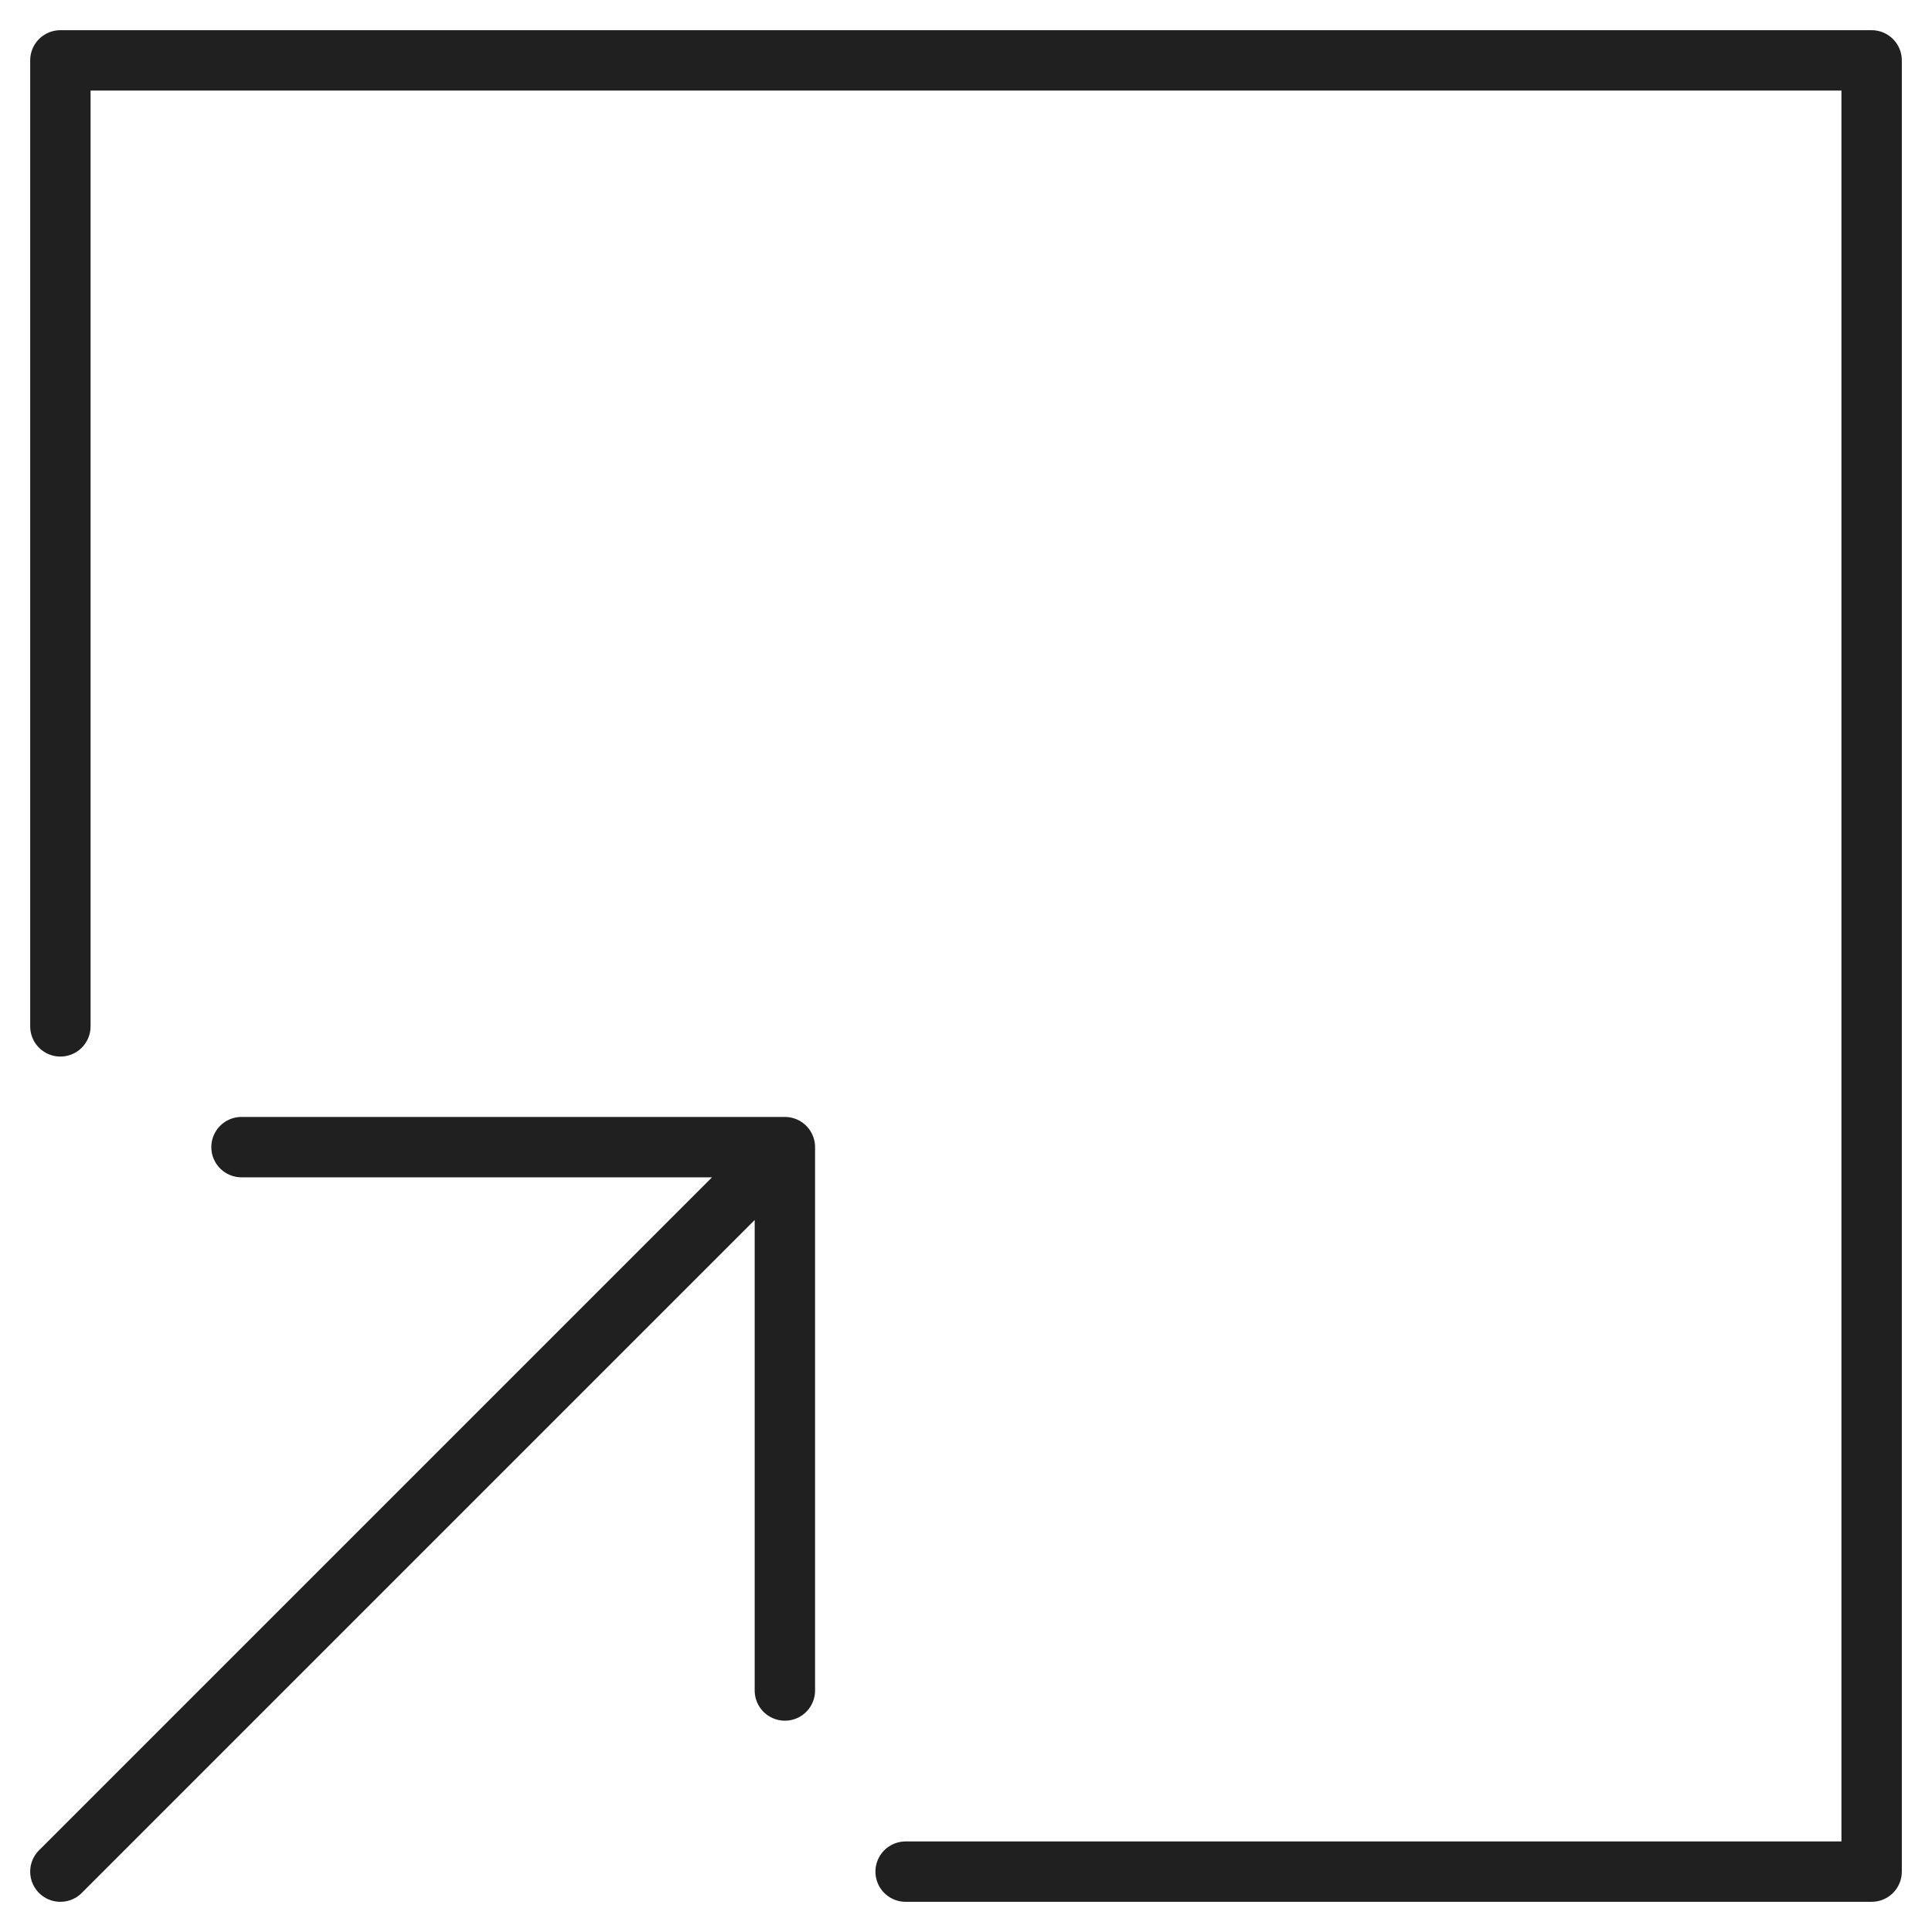
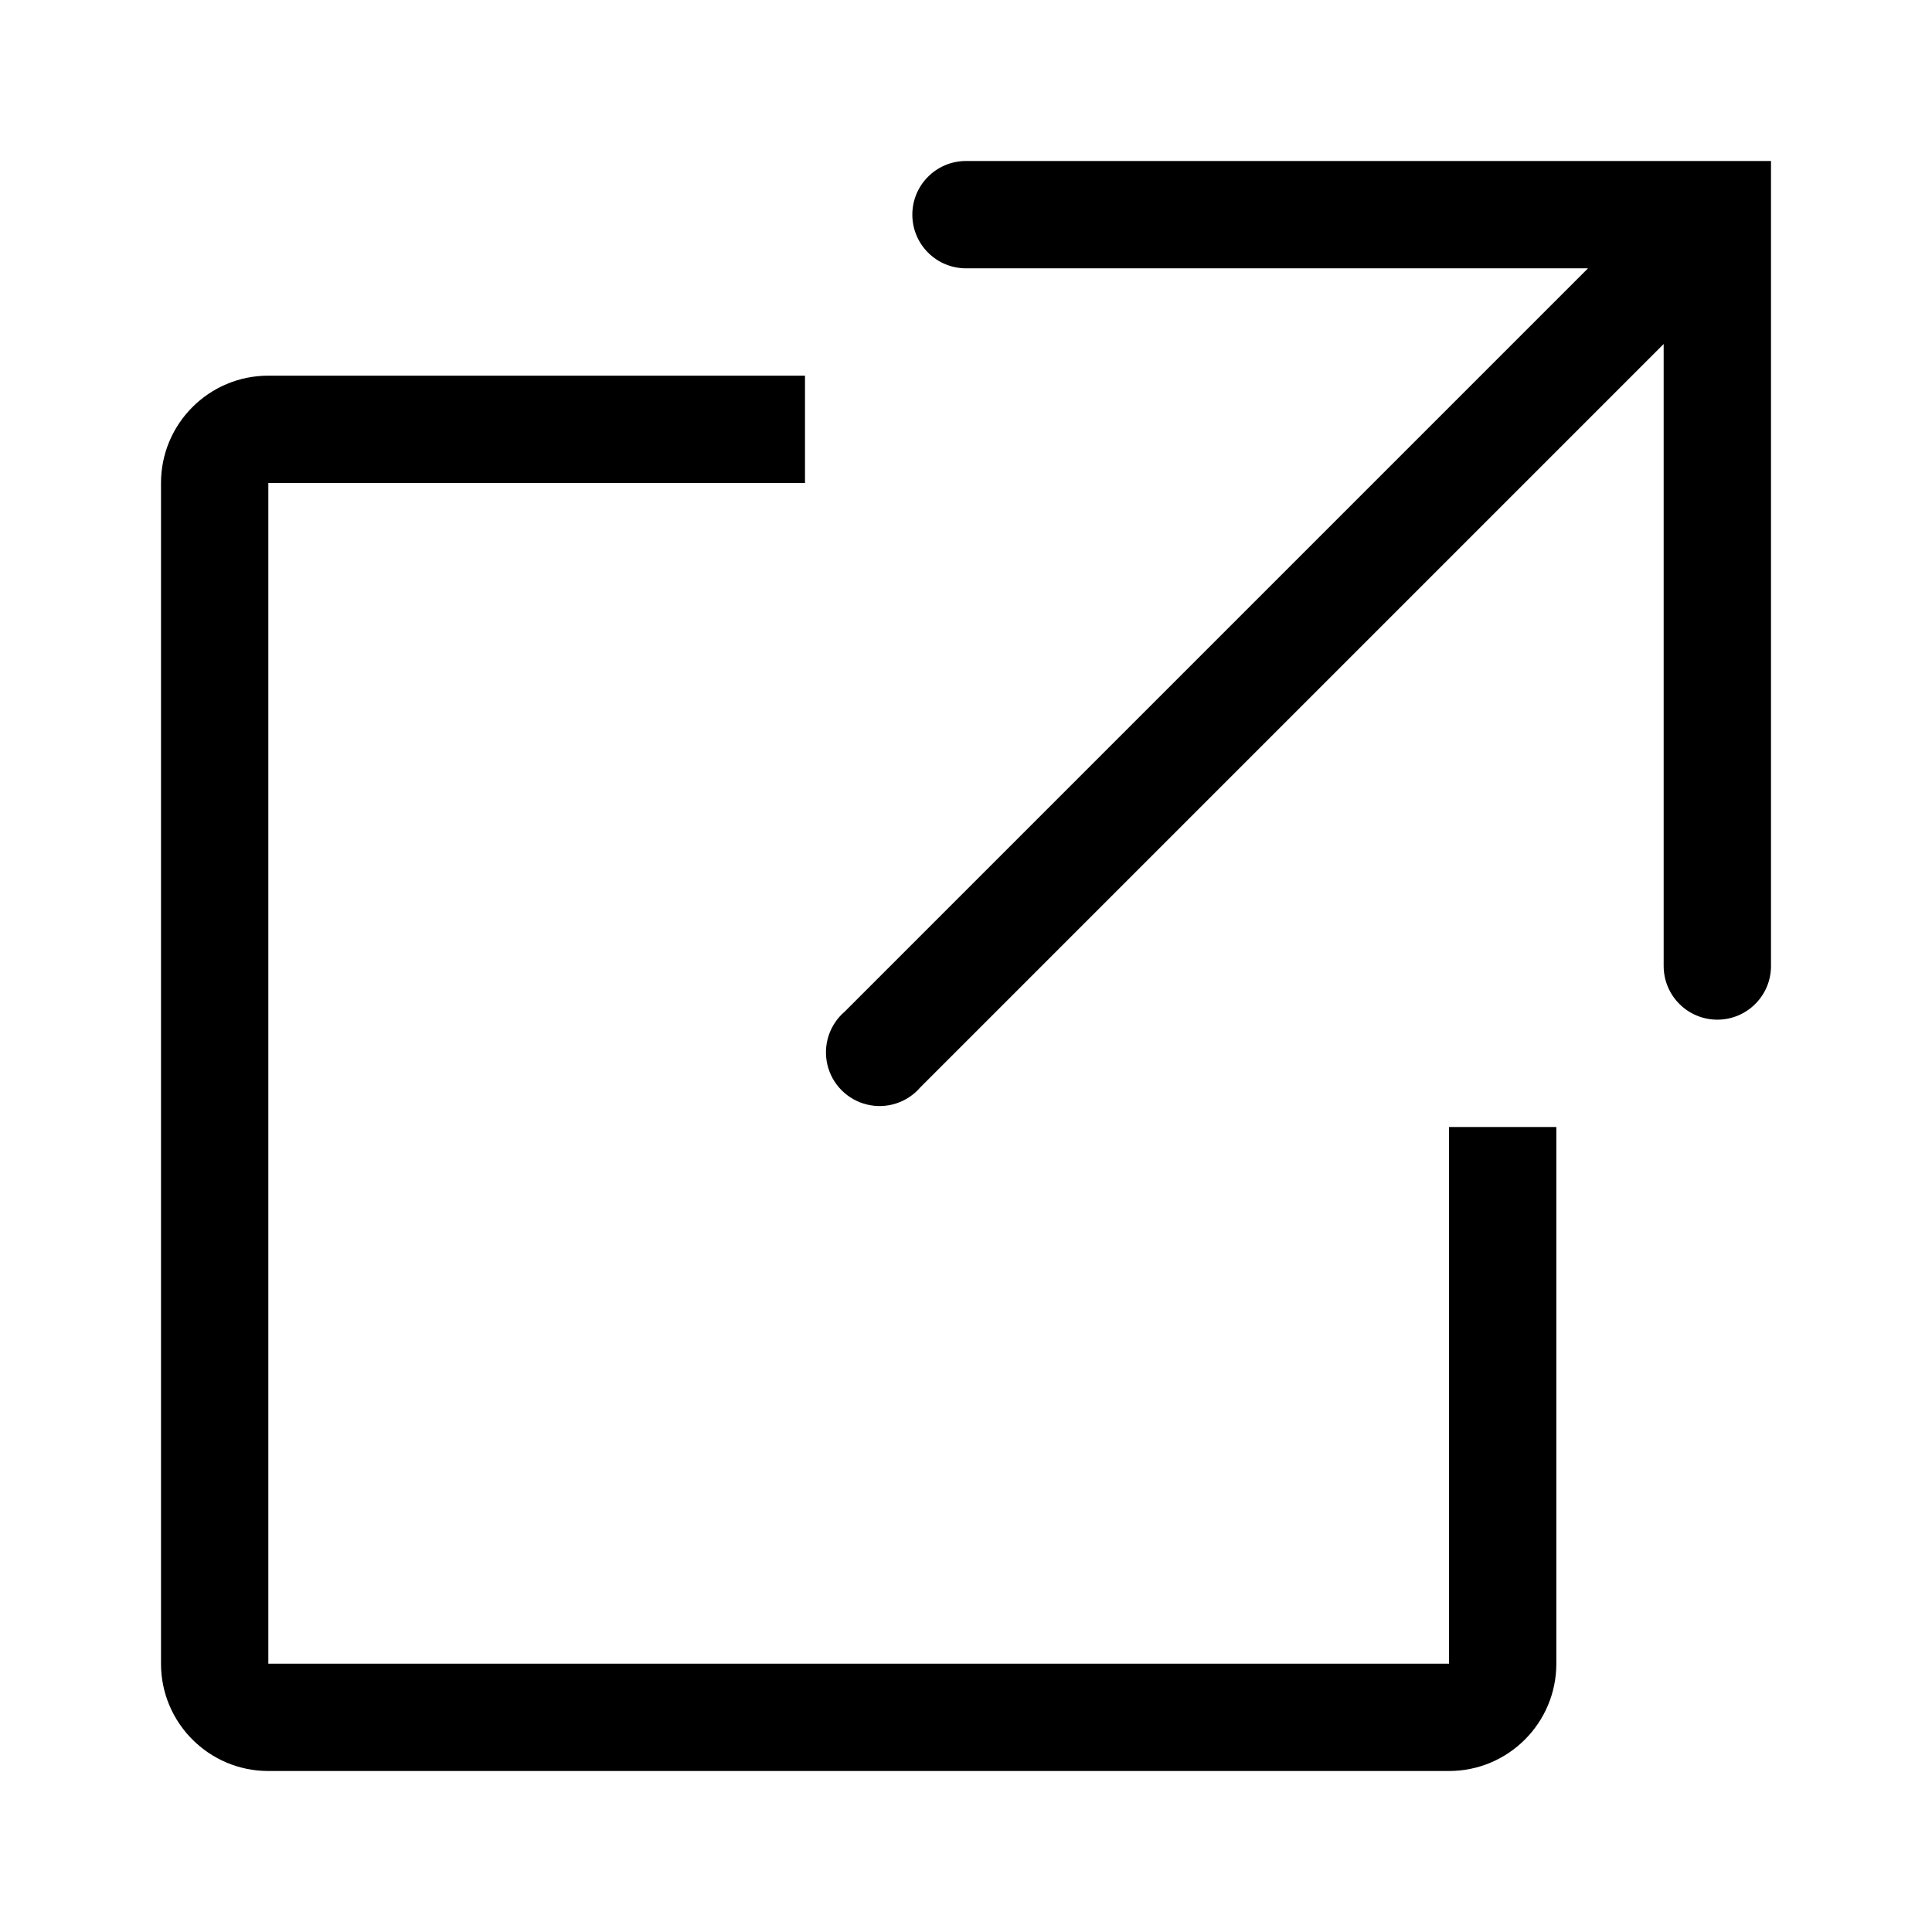
- <svg xmlns="http://www.w3.org/2000/svg" height="64" width="64" preserveaspectratio="none" aria-labelledby="title" aria-describedby="desc" role="img">
-   <path data-name="layer2" fill="none" stroke="#202020" stroke-miterlimit="10" stroke-width="2" d="M30 62h32V2H2v32" stroke-linejoin="round" stroke-linecap="round" />
-   <path data-name="layer1" fill="none" stroke="#202020" stroke-miterlimit="10" stroke-width="2" d="M26 56V38H8m18 0L2 62" stroke-linejoin="round" stroke-linecap="round" />
+ <svg xmlns="http://www.w3.org/2000/svg" version="1.1" width="36" height="36" viewBox="0 0 36 36" preserveAspectRatio="xMidYMid meet">
+   <path class="clr-i-outline clr-i-outline-path-1" d="M27,33H5a2,2,0,0,1-2-2V9A2,2,0,0,1,5,7H15V9H5V31H27V21h2V31A2,2,0,0,1,27,33Z" />
+   <path class="clr-i-outline clr-i-outline-path-2" d="M18,3a1,1,0,0,0,0,2H29.59L15.74,18.85a1,1,0,1,0,1.41,1.41L31,6.41V18a1,1,0,0,0,2,0V3Z" />
+   <rect x="0" y="0" width="36" height="36" fill-opacity="0" />
</svg>
